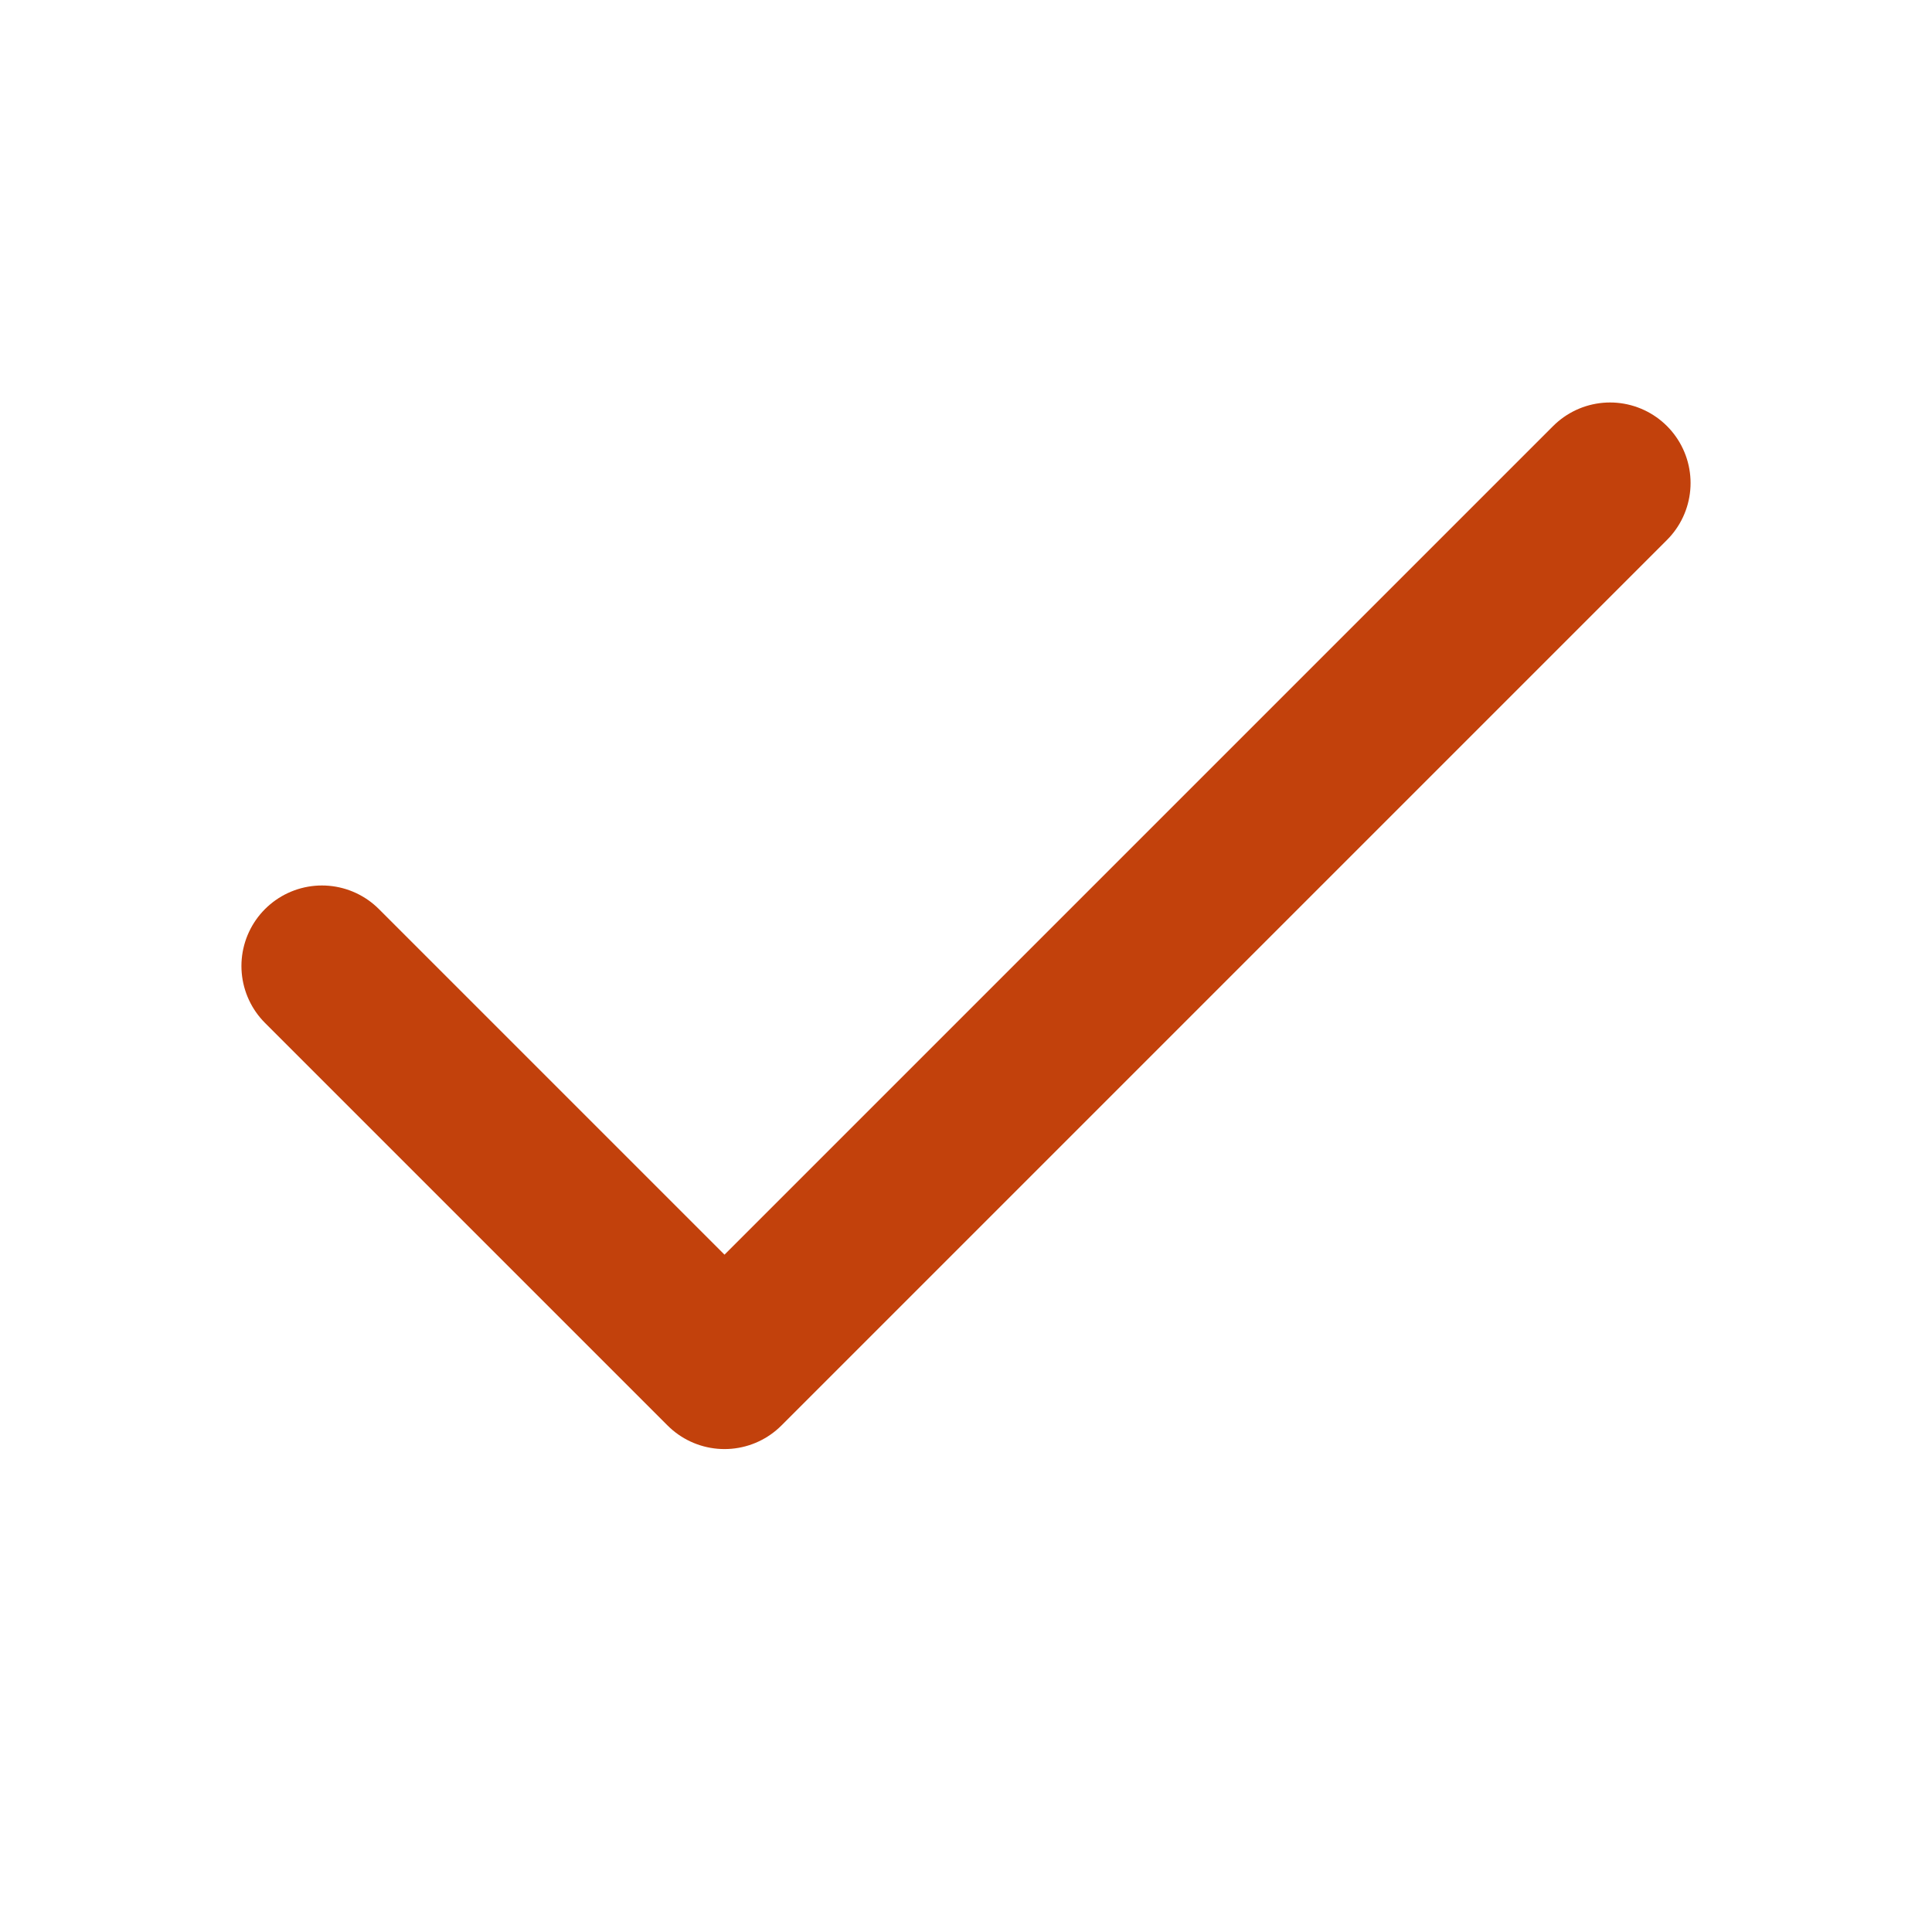
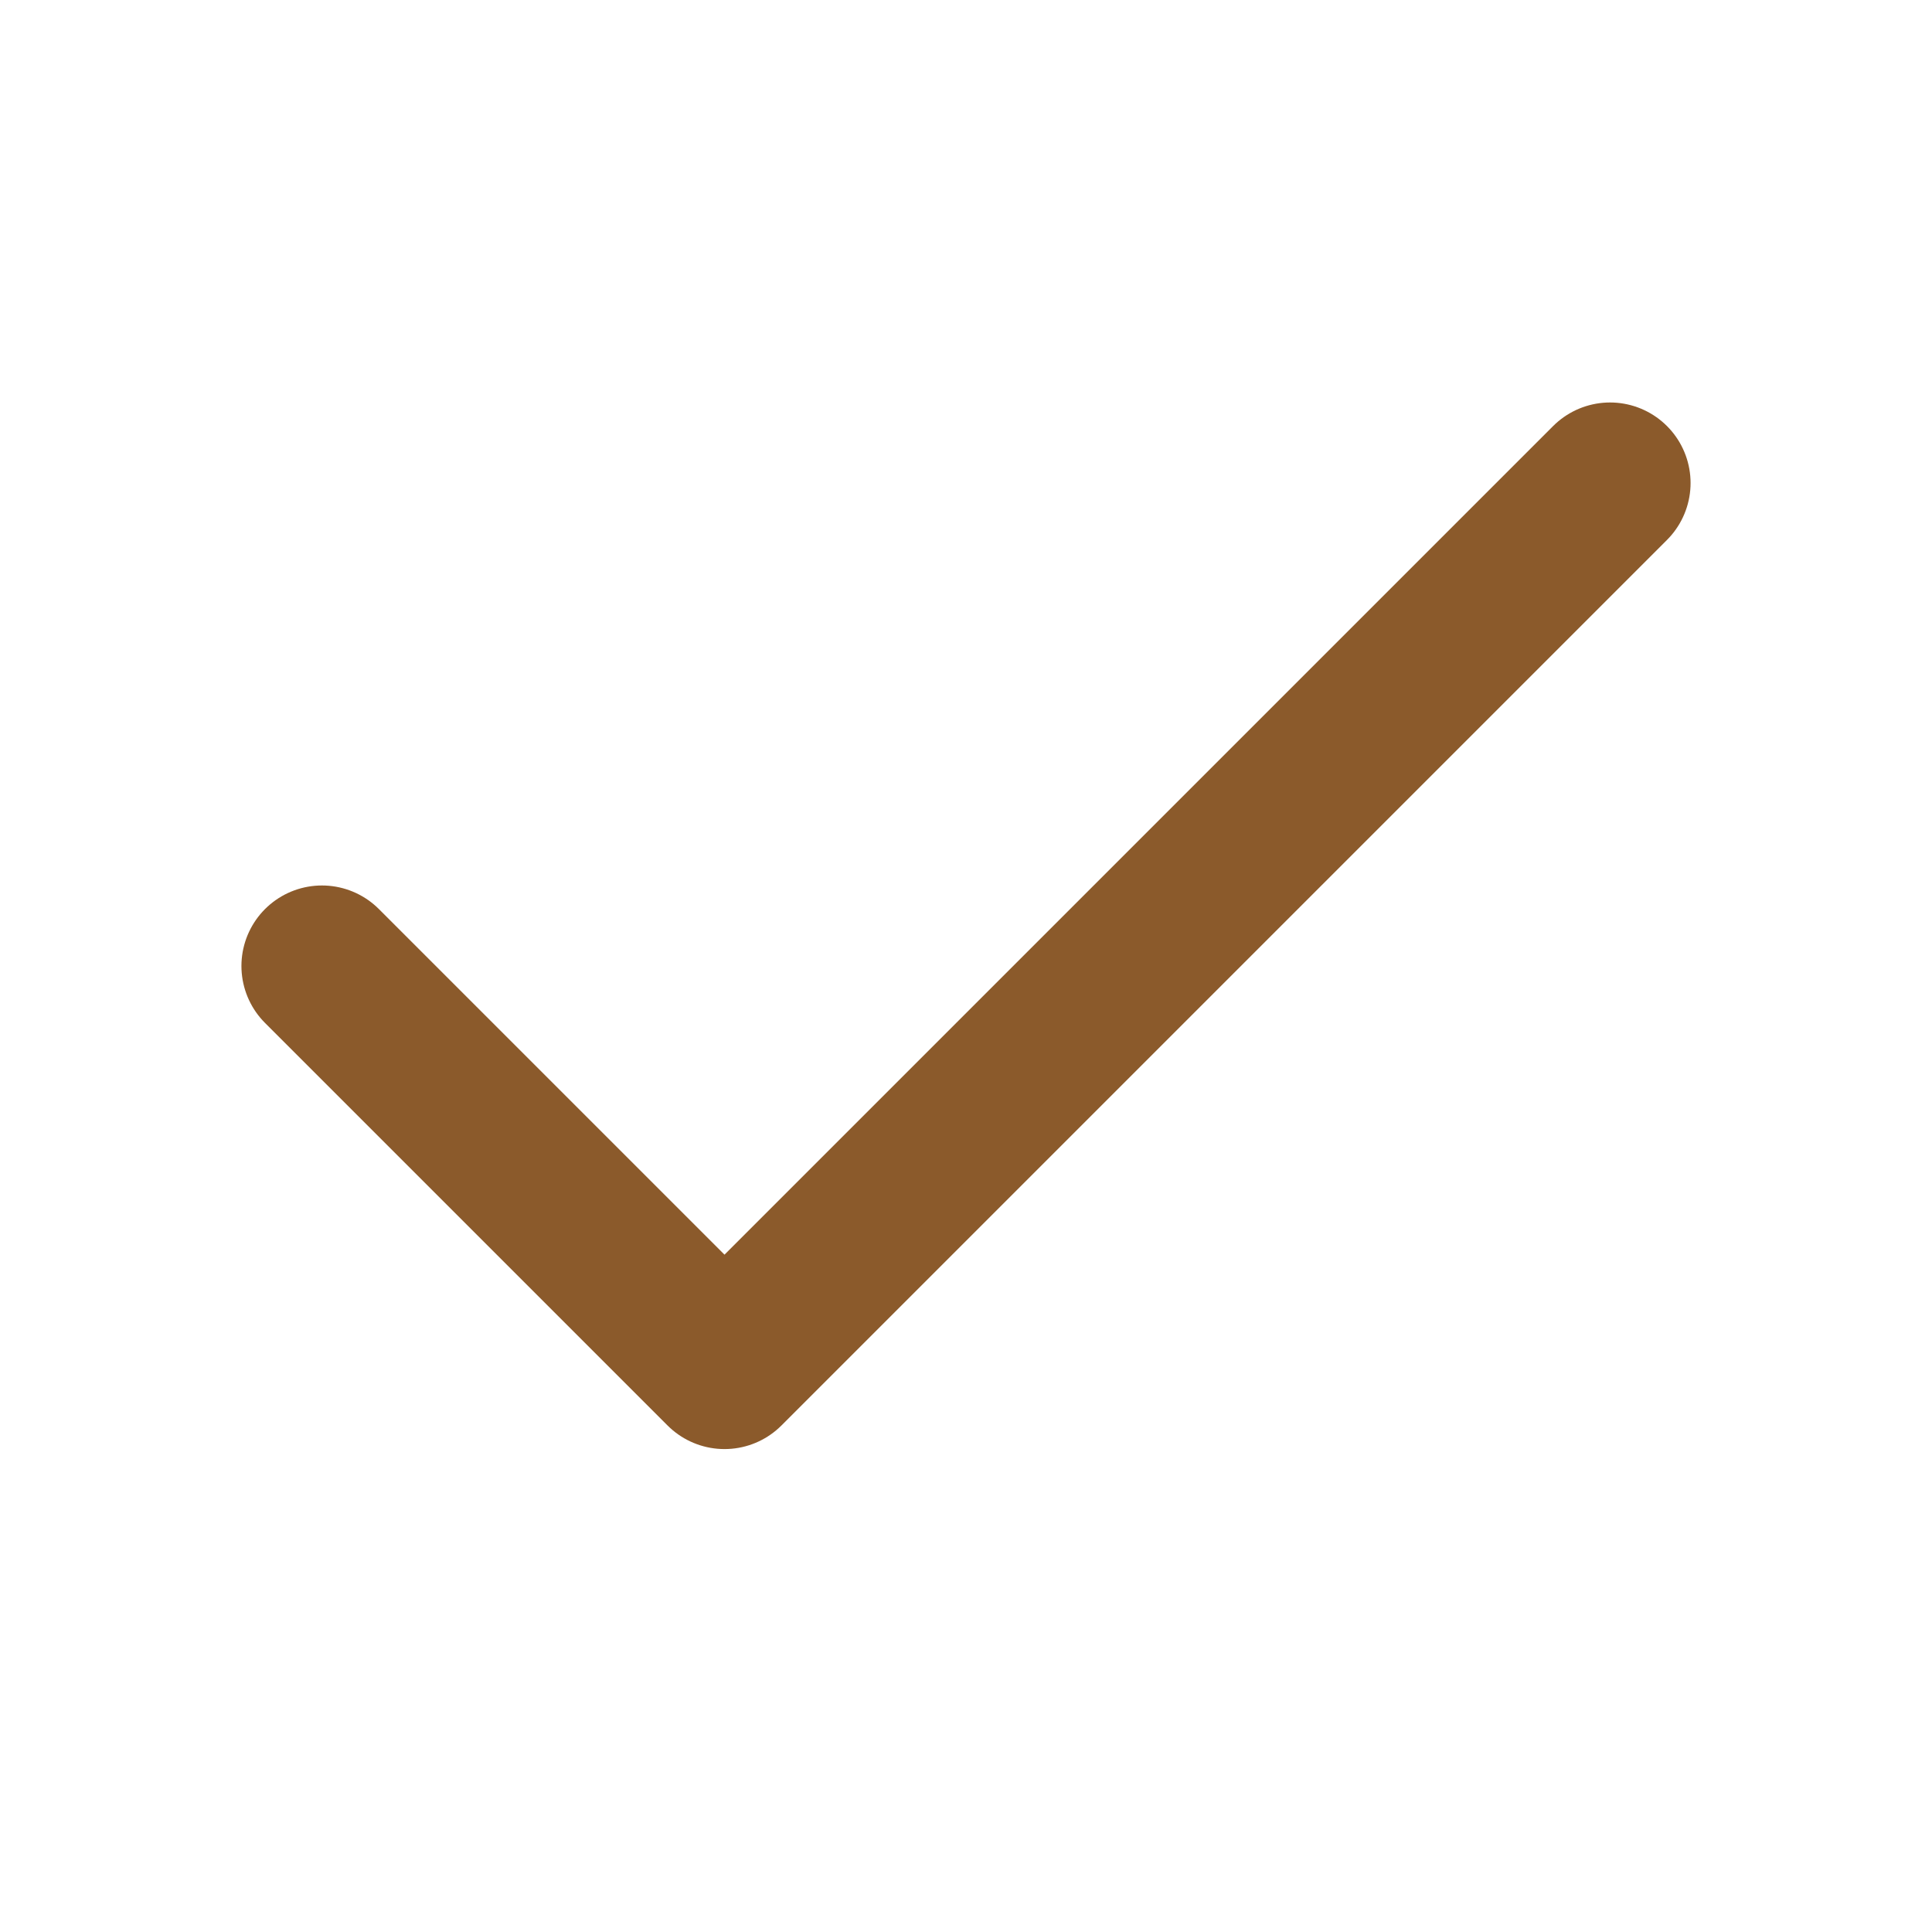
<svg xmlns="http://www.w3.org/2000/svg" preserveAspectRatio="none" overflow="visible" style="display: block;" width="14" height="14" viewBox="0 0 14 14" fill="none">
  <g id="icon/check">
-     <path id="Vector" d="M11.667 3.5L5.25 9.917L2.333 7" stroke-width="1.167" stroke-linecap="round" stroke-linejoin="round" stroke="#C2410C" />
+     <path id="Vector" d="M11.667 3.5L5.25 9.917L2.333 7" stroke-width="1.167" stroke-linecap="round" stroke-linejoin="round" stroke="#8B5A2B" />
  </g>
</svg>
